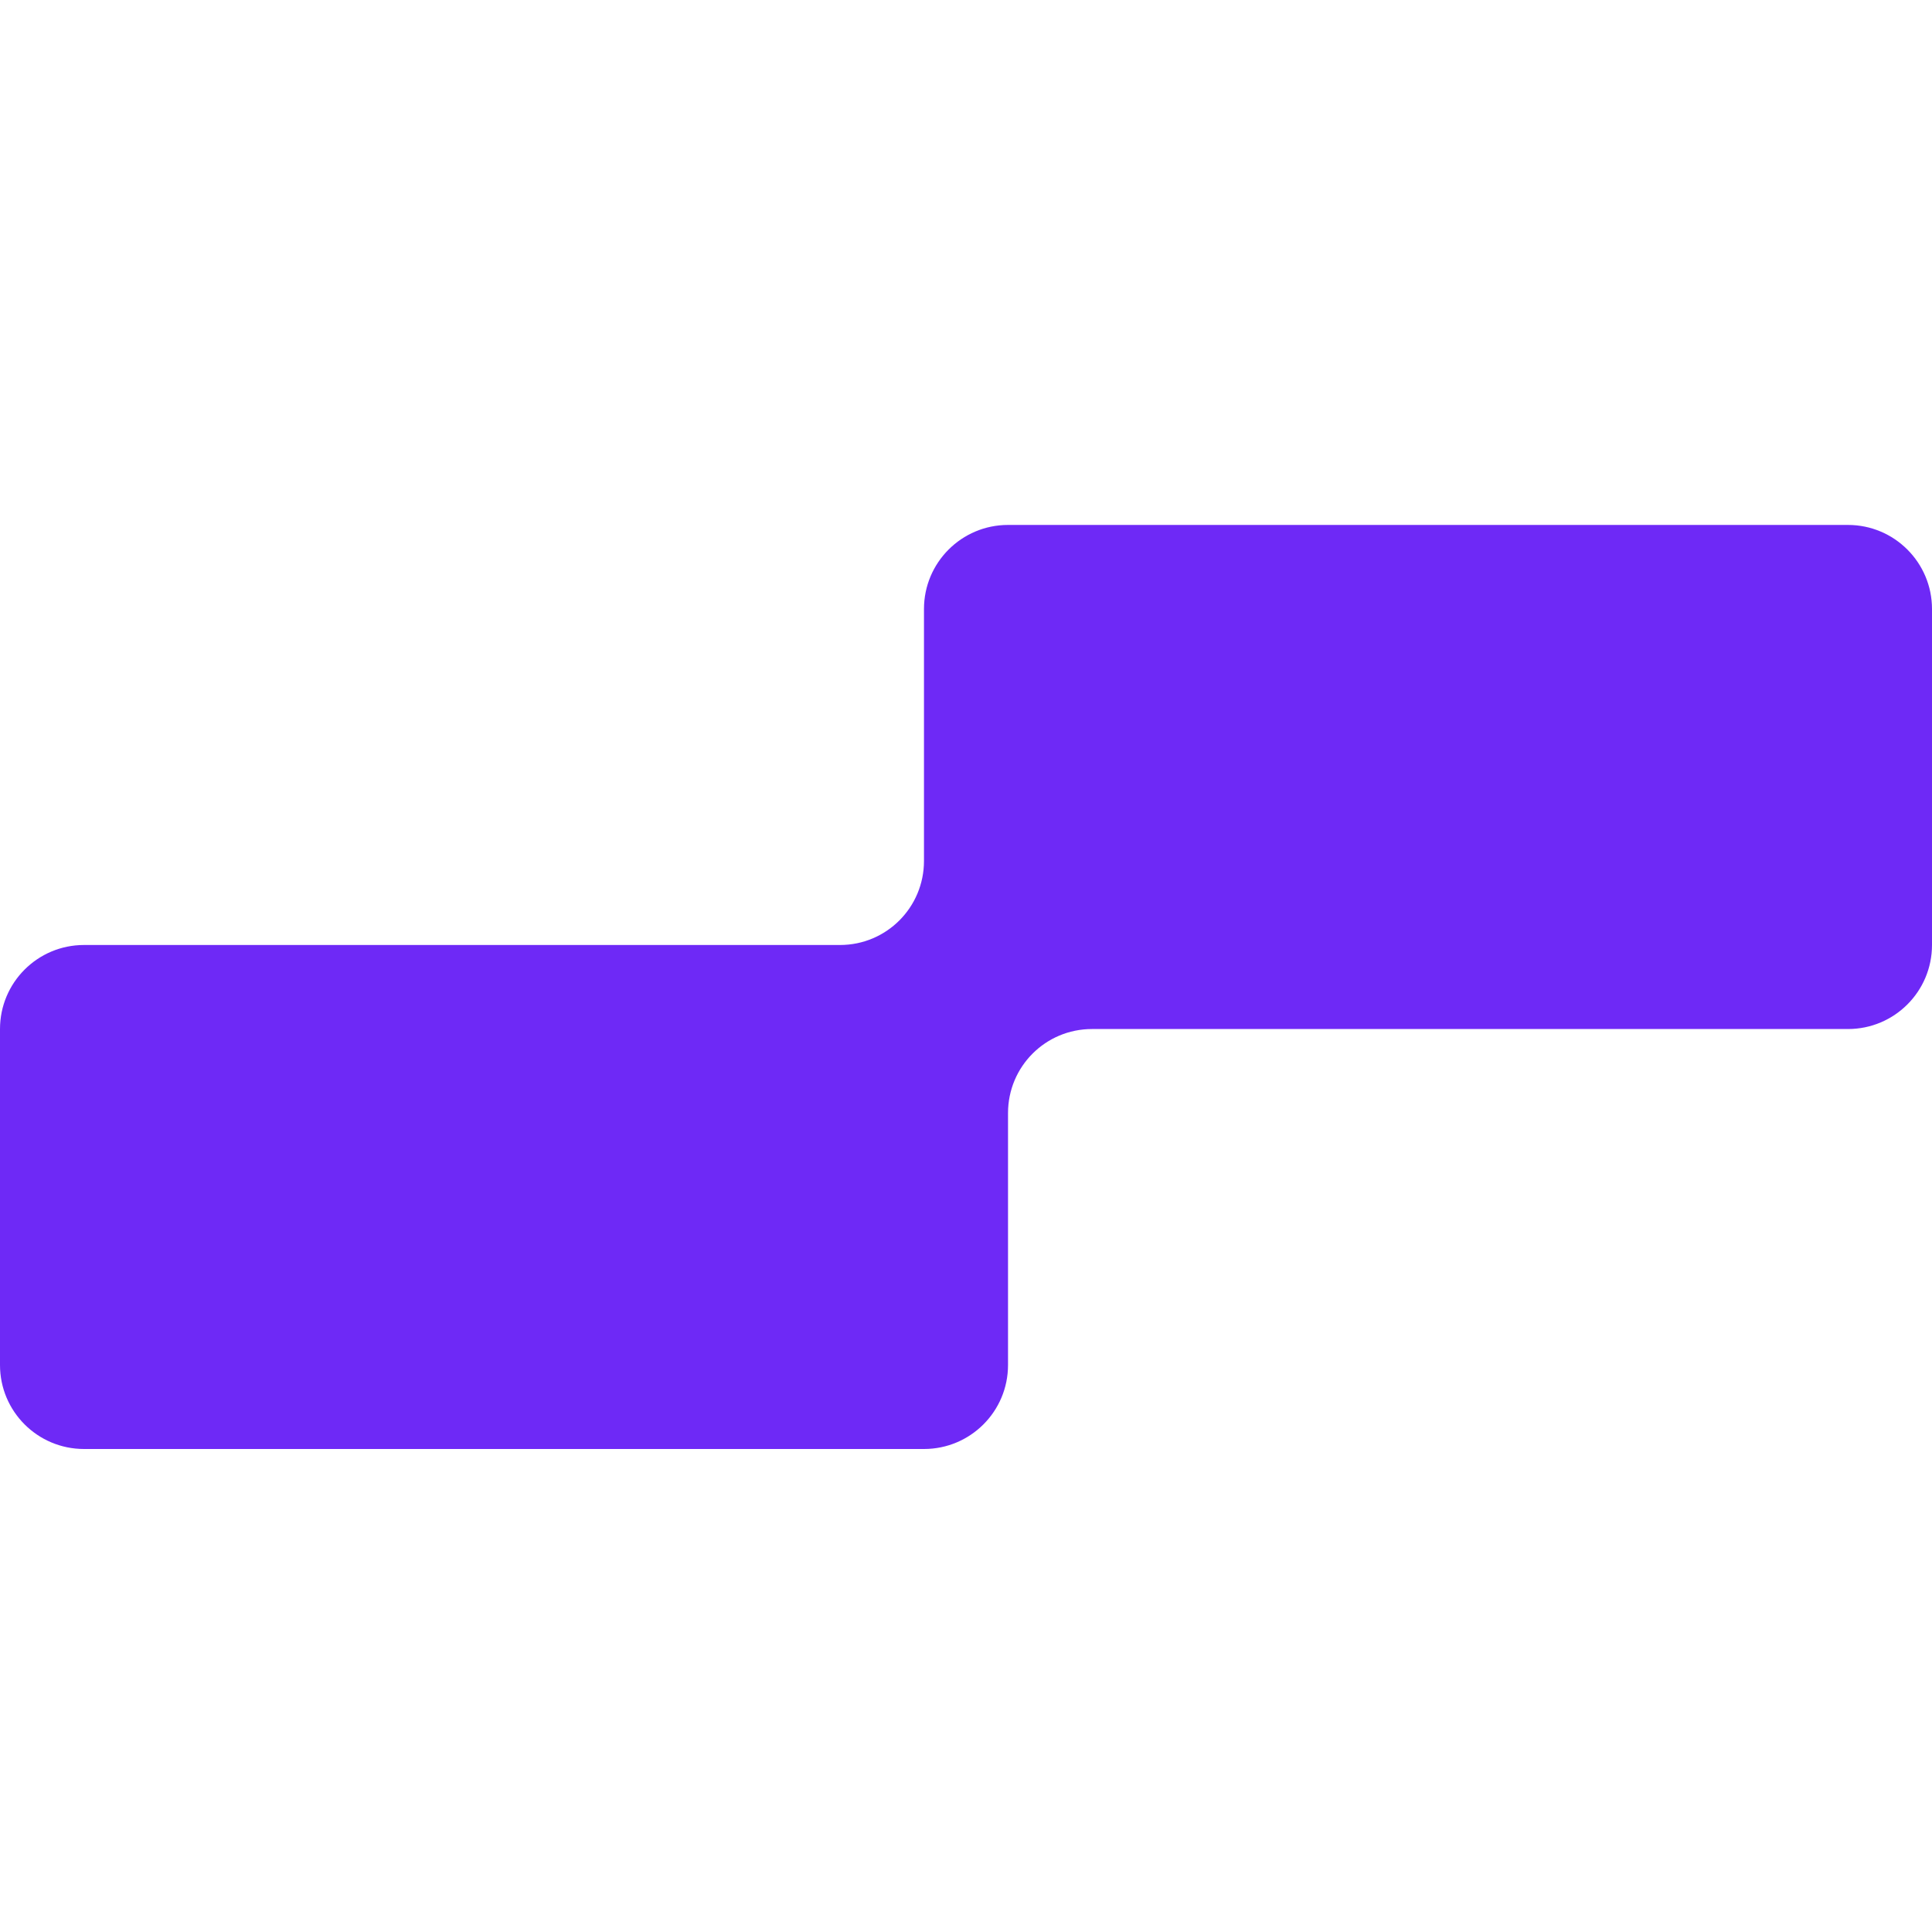
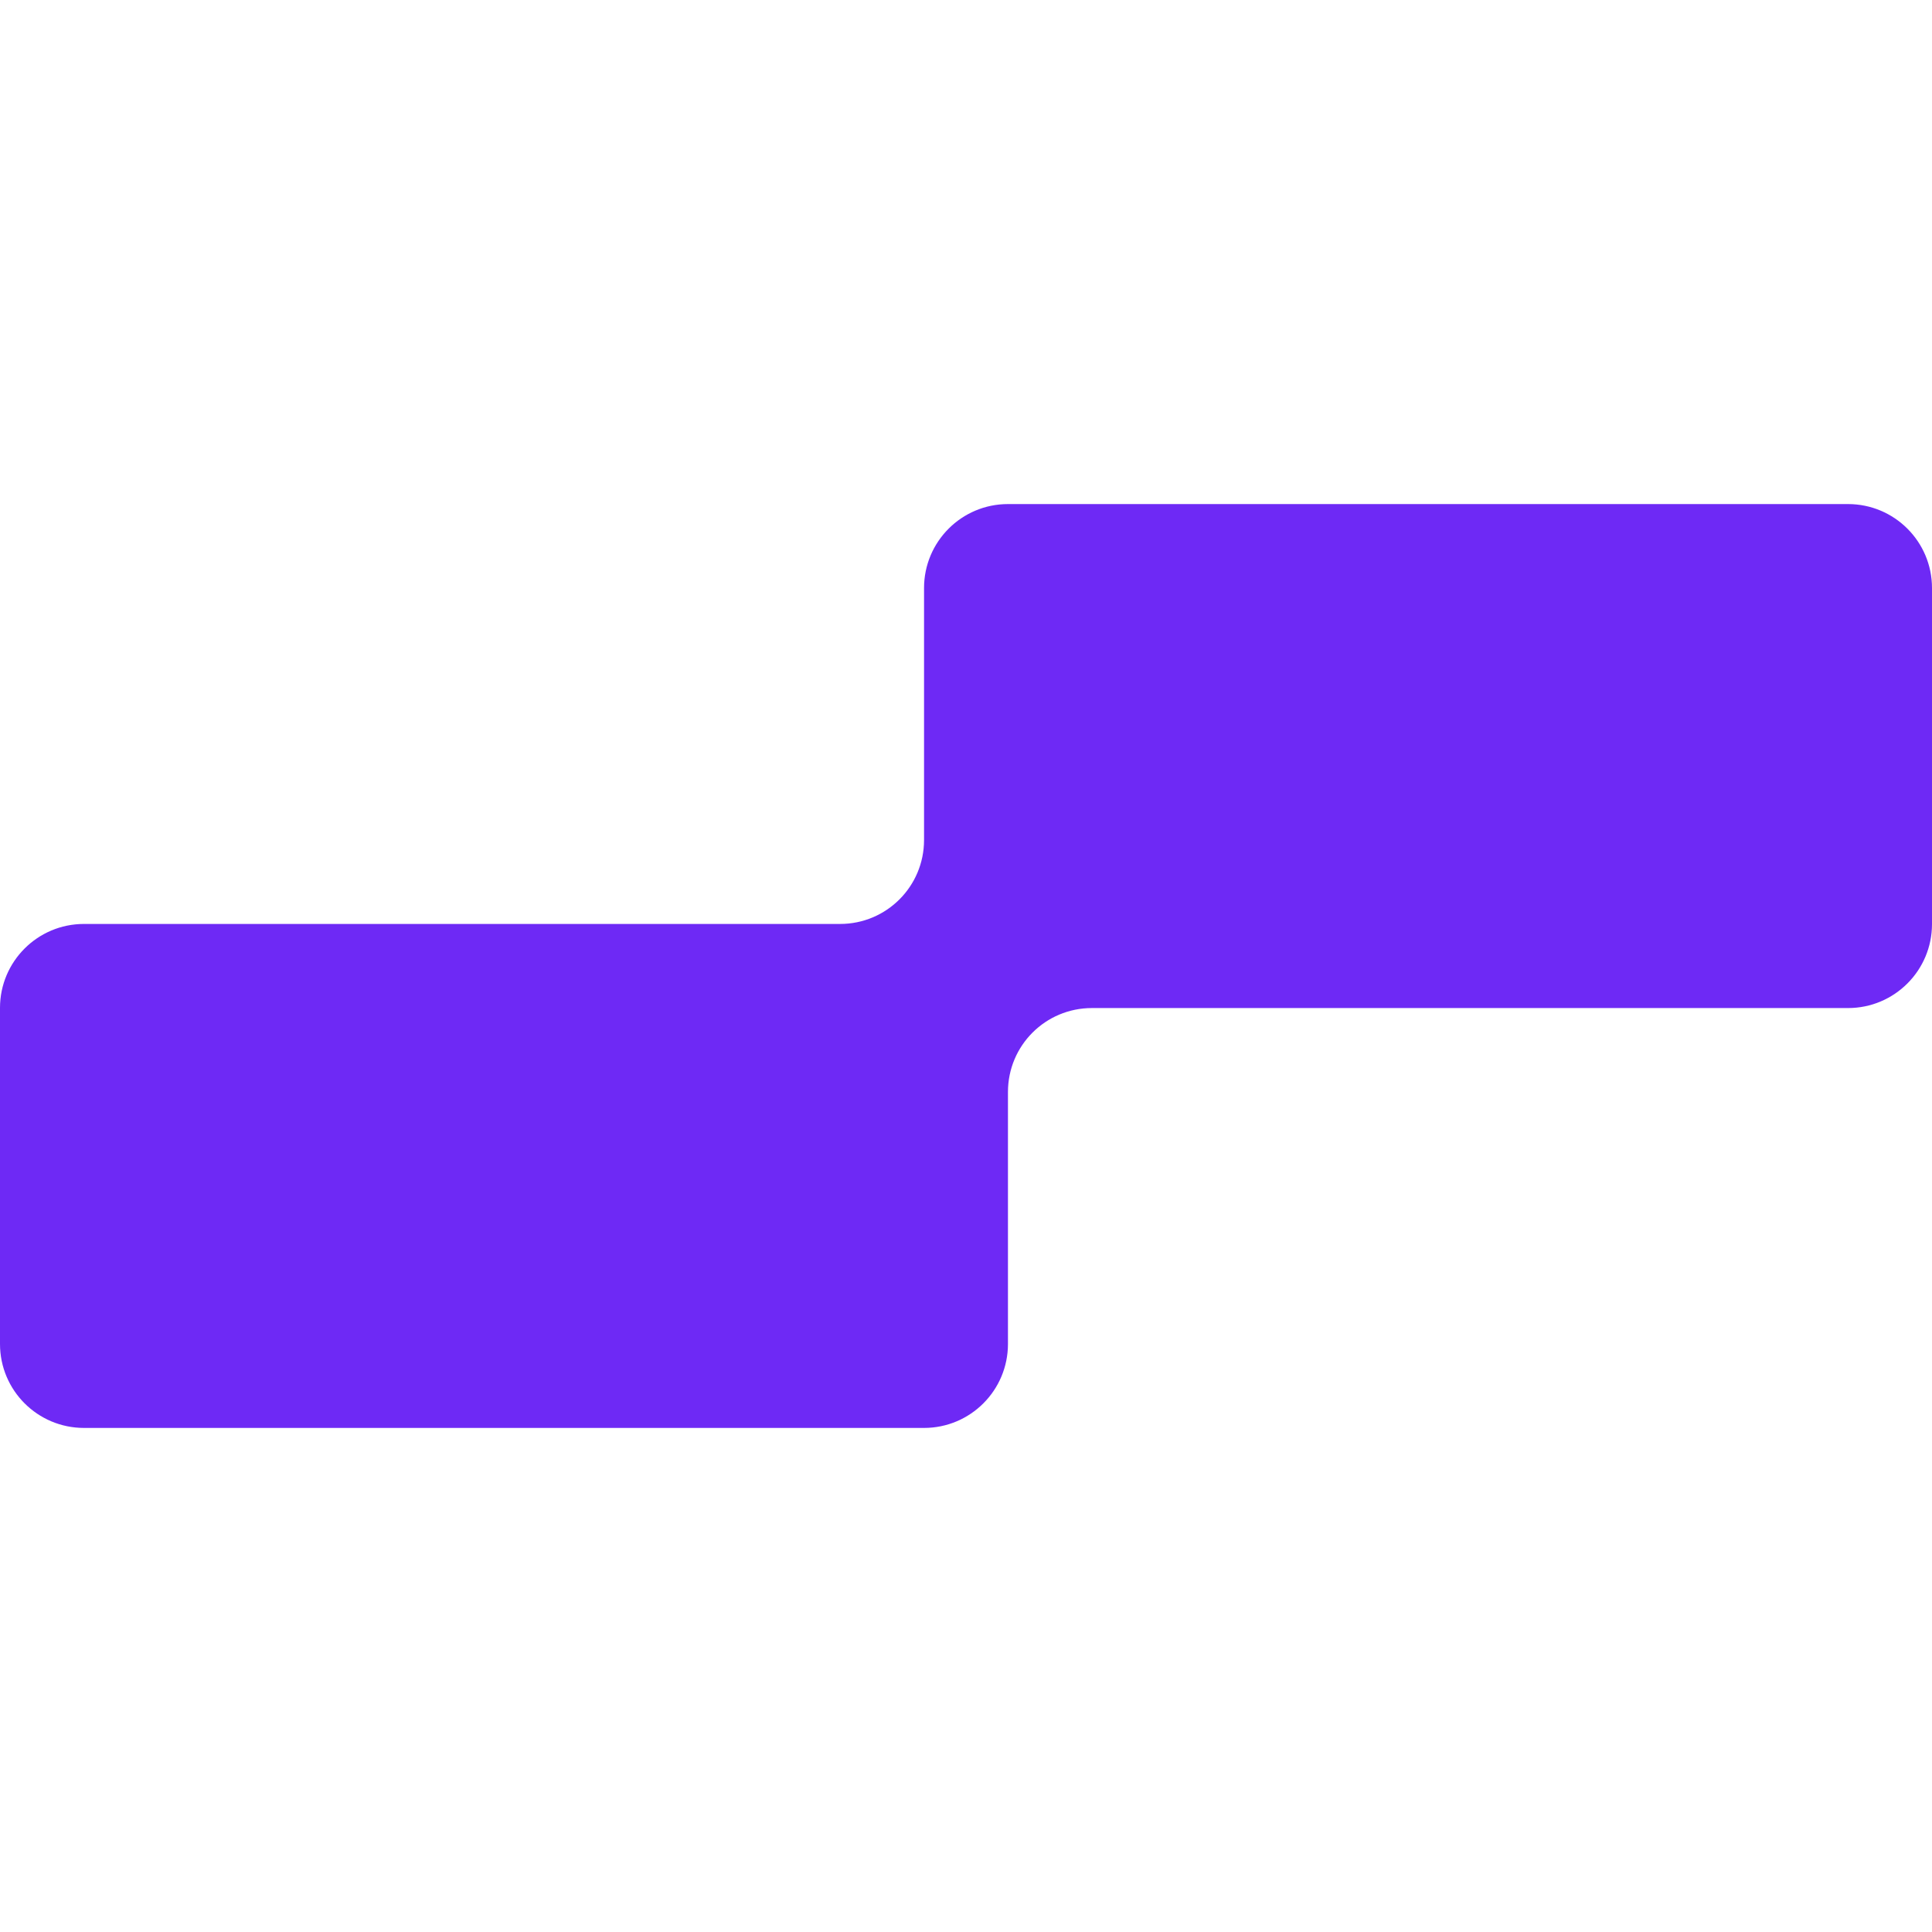
- <svg xmlns="http://www.w3.org/2000/svg" height="1em" style="flex:none;line-height:1" viewBox="0 0 24 24" width="1em">
-   <path clip-rule="evenodd" d="M22.956 6.521H12.522c-.577 0-1.044.468-1.044 1.044v3.13c0 .577-.466 1.044-1.043 1.044H1.044c-.577 0-1.044.467-1.044 1.044v4.174C0 17.533.467 18 1.044 18h10.434c.577 0 1.044-.467 1.044-1.043v-3.13c0-.578.466-1.044 1.043-1.044h9.391c.577 0 1.044-.467 1.044-1.044V7.565c0-.576-.467-1.044-1.044-1.044z" fill="#6E29F6" fill-rule="evenodd" />
+ <svg xmlns="http://www.w3.org/2000/svg" width="1em" height="1em" viewBox="0 0 53.021 25.354" fill="none">
+   <path d="M50.717 0H27.662C26.388 0 25.359 1.034 25.359 2.304V9.219C25.359 10.493 24.329 11.523 23.055 11.523H2.304C1.029 11.523 0 12.557 0 13.826V23.05C0 24.325 1.034 25.354 2.304 25.354H25.359C26.633 25.354 27.662 24.32 27.662 23.05V16.135C27.662 14.86 28.691 13.831 29.966 13.831H50.717C51.992 13.831 53.021 12.797 53.021 11.527V2.304C53.021 1.029 51.987 0 50.717 0Z" fill="#6E29F5" />
</svg>
